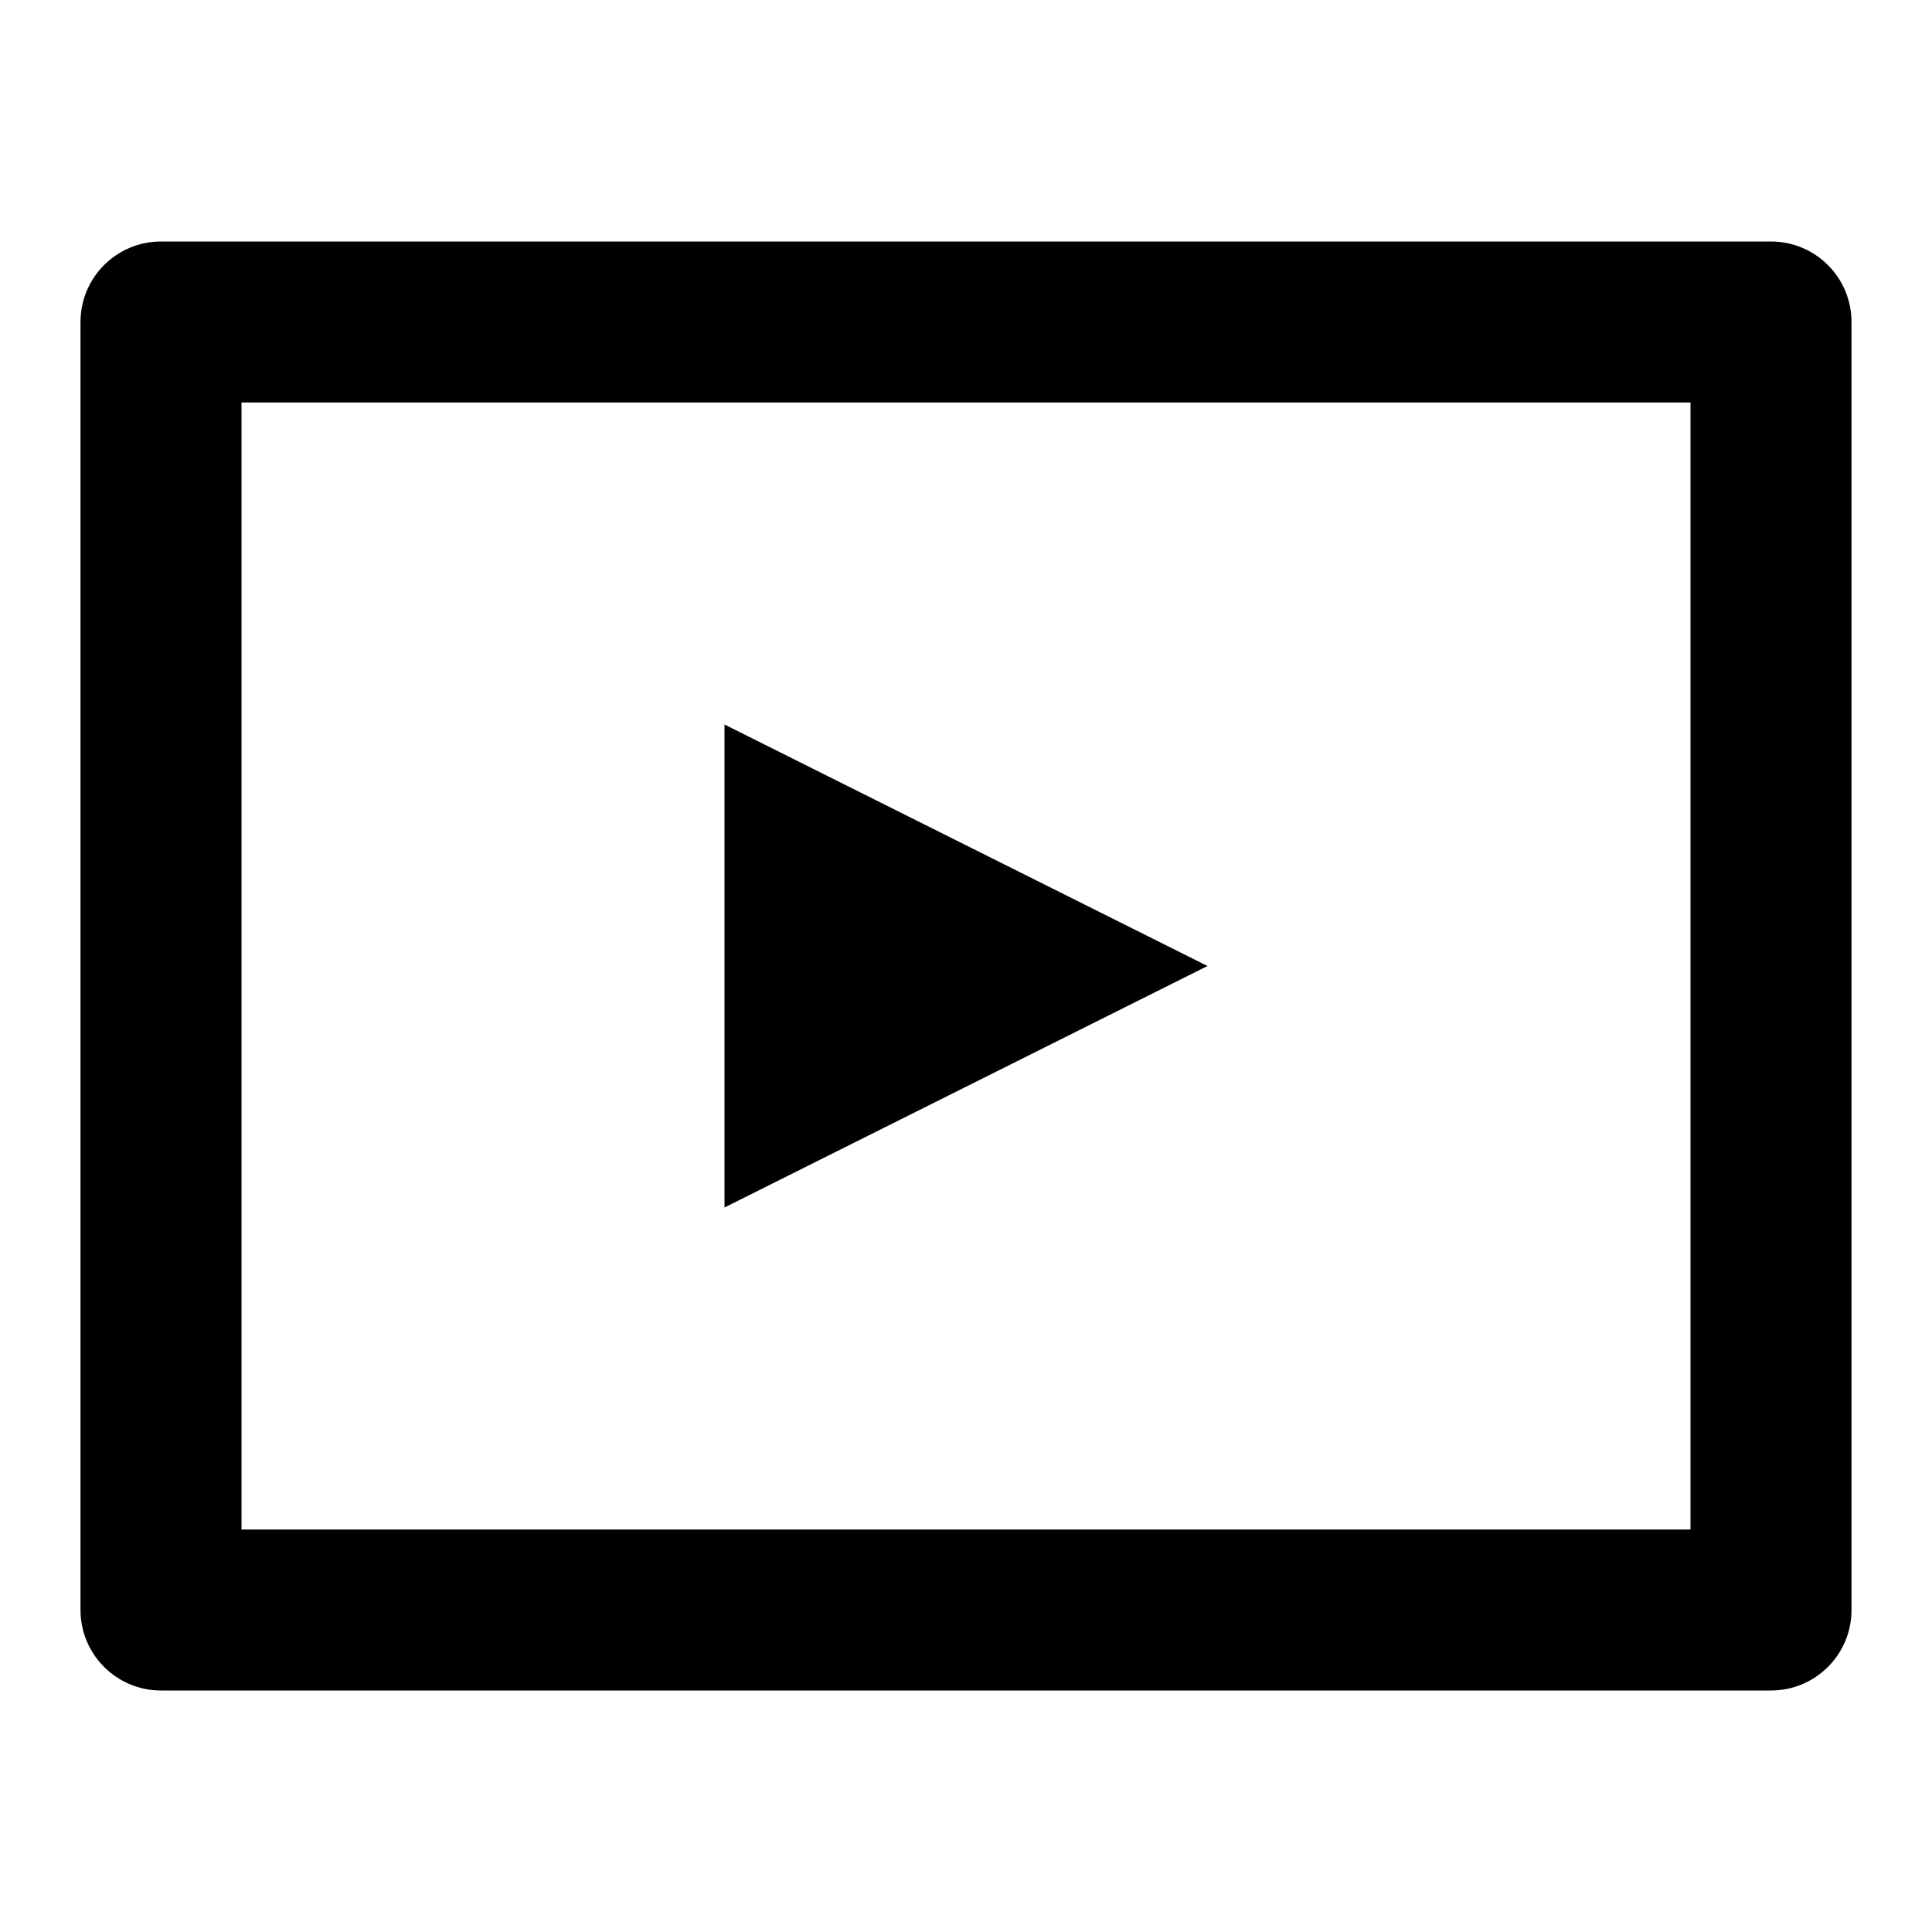
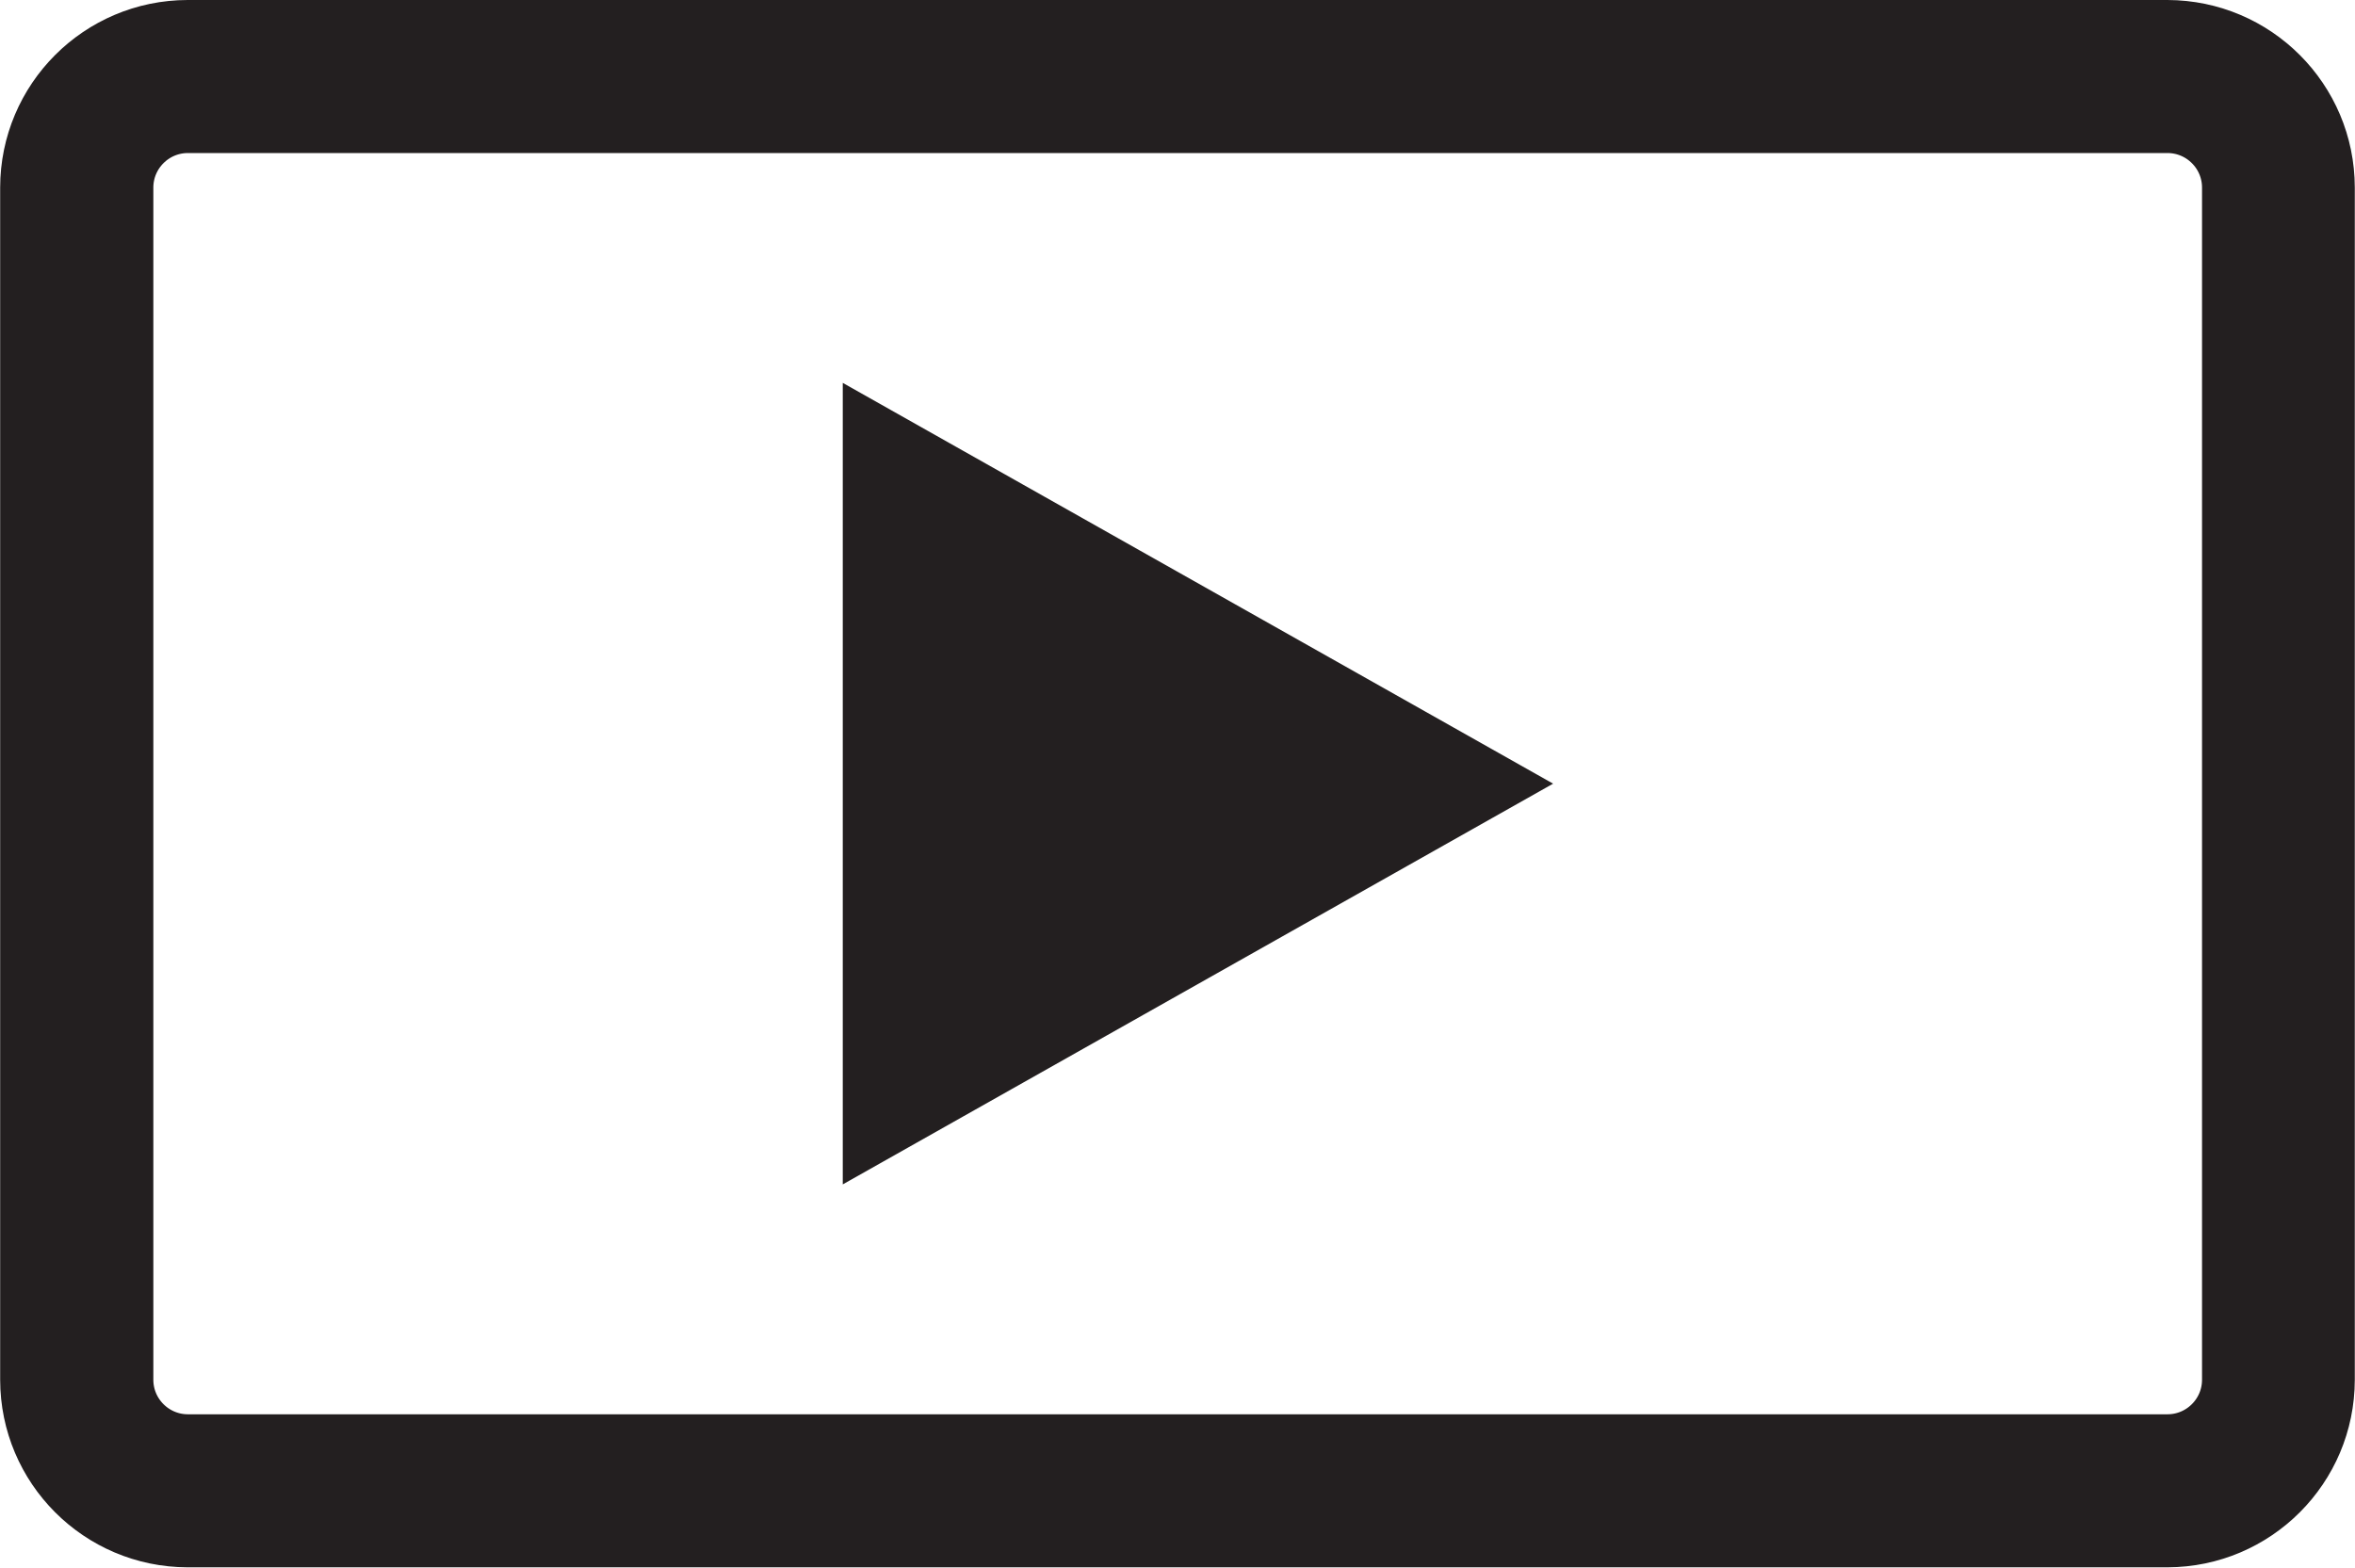
- <svg xmlns="http://www.w3.org/2000/svg" height="100px" width="100px" fill="#000000" viewBox="0 0 24 24" x="0px" y="0px">
-   <g data-name="Layer 27">
-     <path d="M22,21H2a1,1,0,0,1-1-1V4A1,1,0,0,1,2,3H22a1,1,0,0,1,1,1V20A1,1,0,0,1,22,21ZM3,19H21V5H3Z" />
-     <polygon points="9 15 9 9 15 12 9 15" />
-   </g>
+ <svg xmlns="http://www.w3.org/2000/svg" id="Layer_1" data-name="Layer 1" viewBox="0 0 447.07 297.61">
+   <defs>
+     <style>.cls-1{fill:#231f20;stroke:#231f20;stroke-miterlimit:10;stroke-width:15px;}</style>
+   </defs>
+   <path class="cls-1" d="M437.92,391.31H62.08A28.15,28.15,0,0,1,34,363.19V136.81a28.15,28.15,0,0,1,28.11-28.12H437.92A28.15,28.15,0,0,1,466,136.81V363.19A28.15,28.15,0,0,1,437.92,391.31ZM62.08,122.75a14.07,14.07,0,0,0-14,14.06V363.19a14.07,14.07,0,0,0,14,14.06H437.92A14.07,14.07,0,0,0,452,363.19V136.81a14.07,14.07,0,0,0-14.05-14.06Z" transform="translate(-26.47 -101.19)" />
+   <polygon class="cls-1" points="167.49 212.06 167.49 85.55 279.58 148.81 167.49 212.06" />
</svg>
